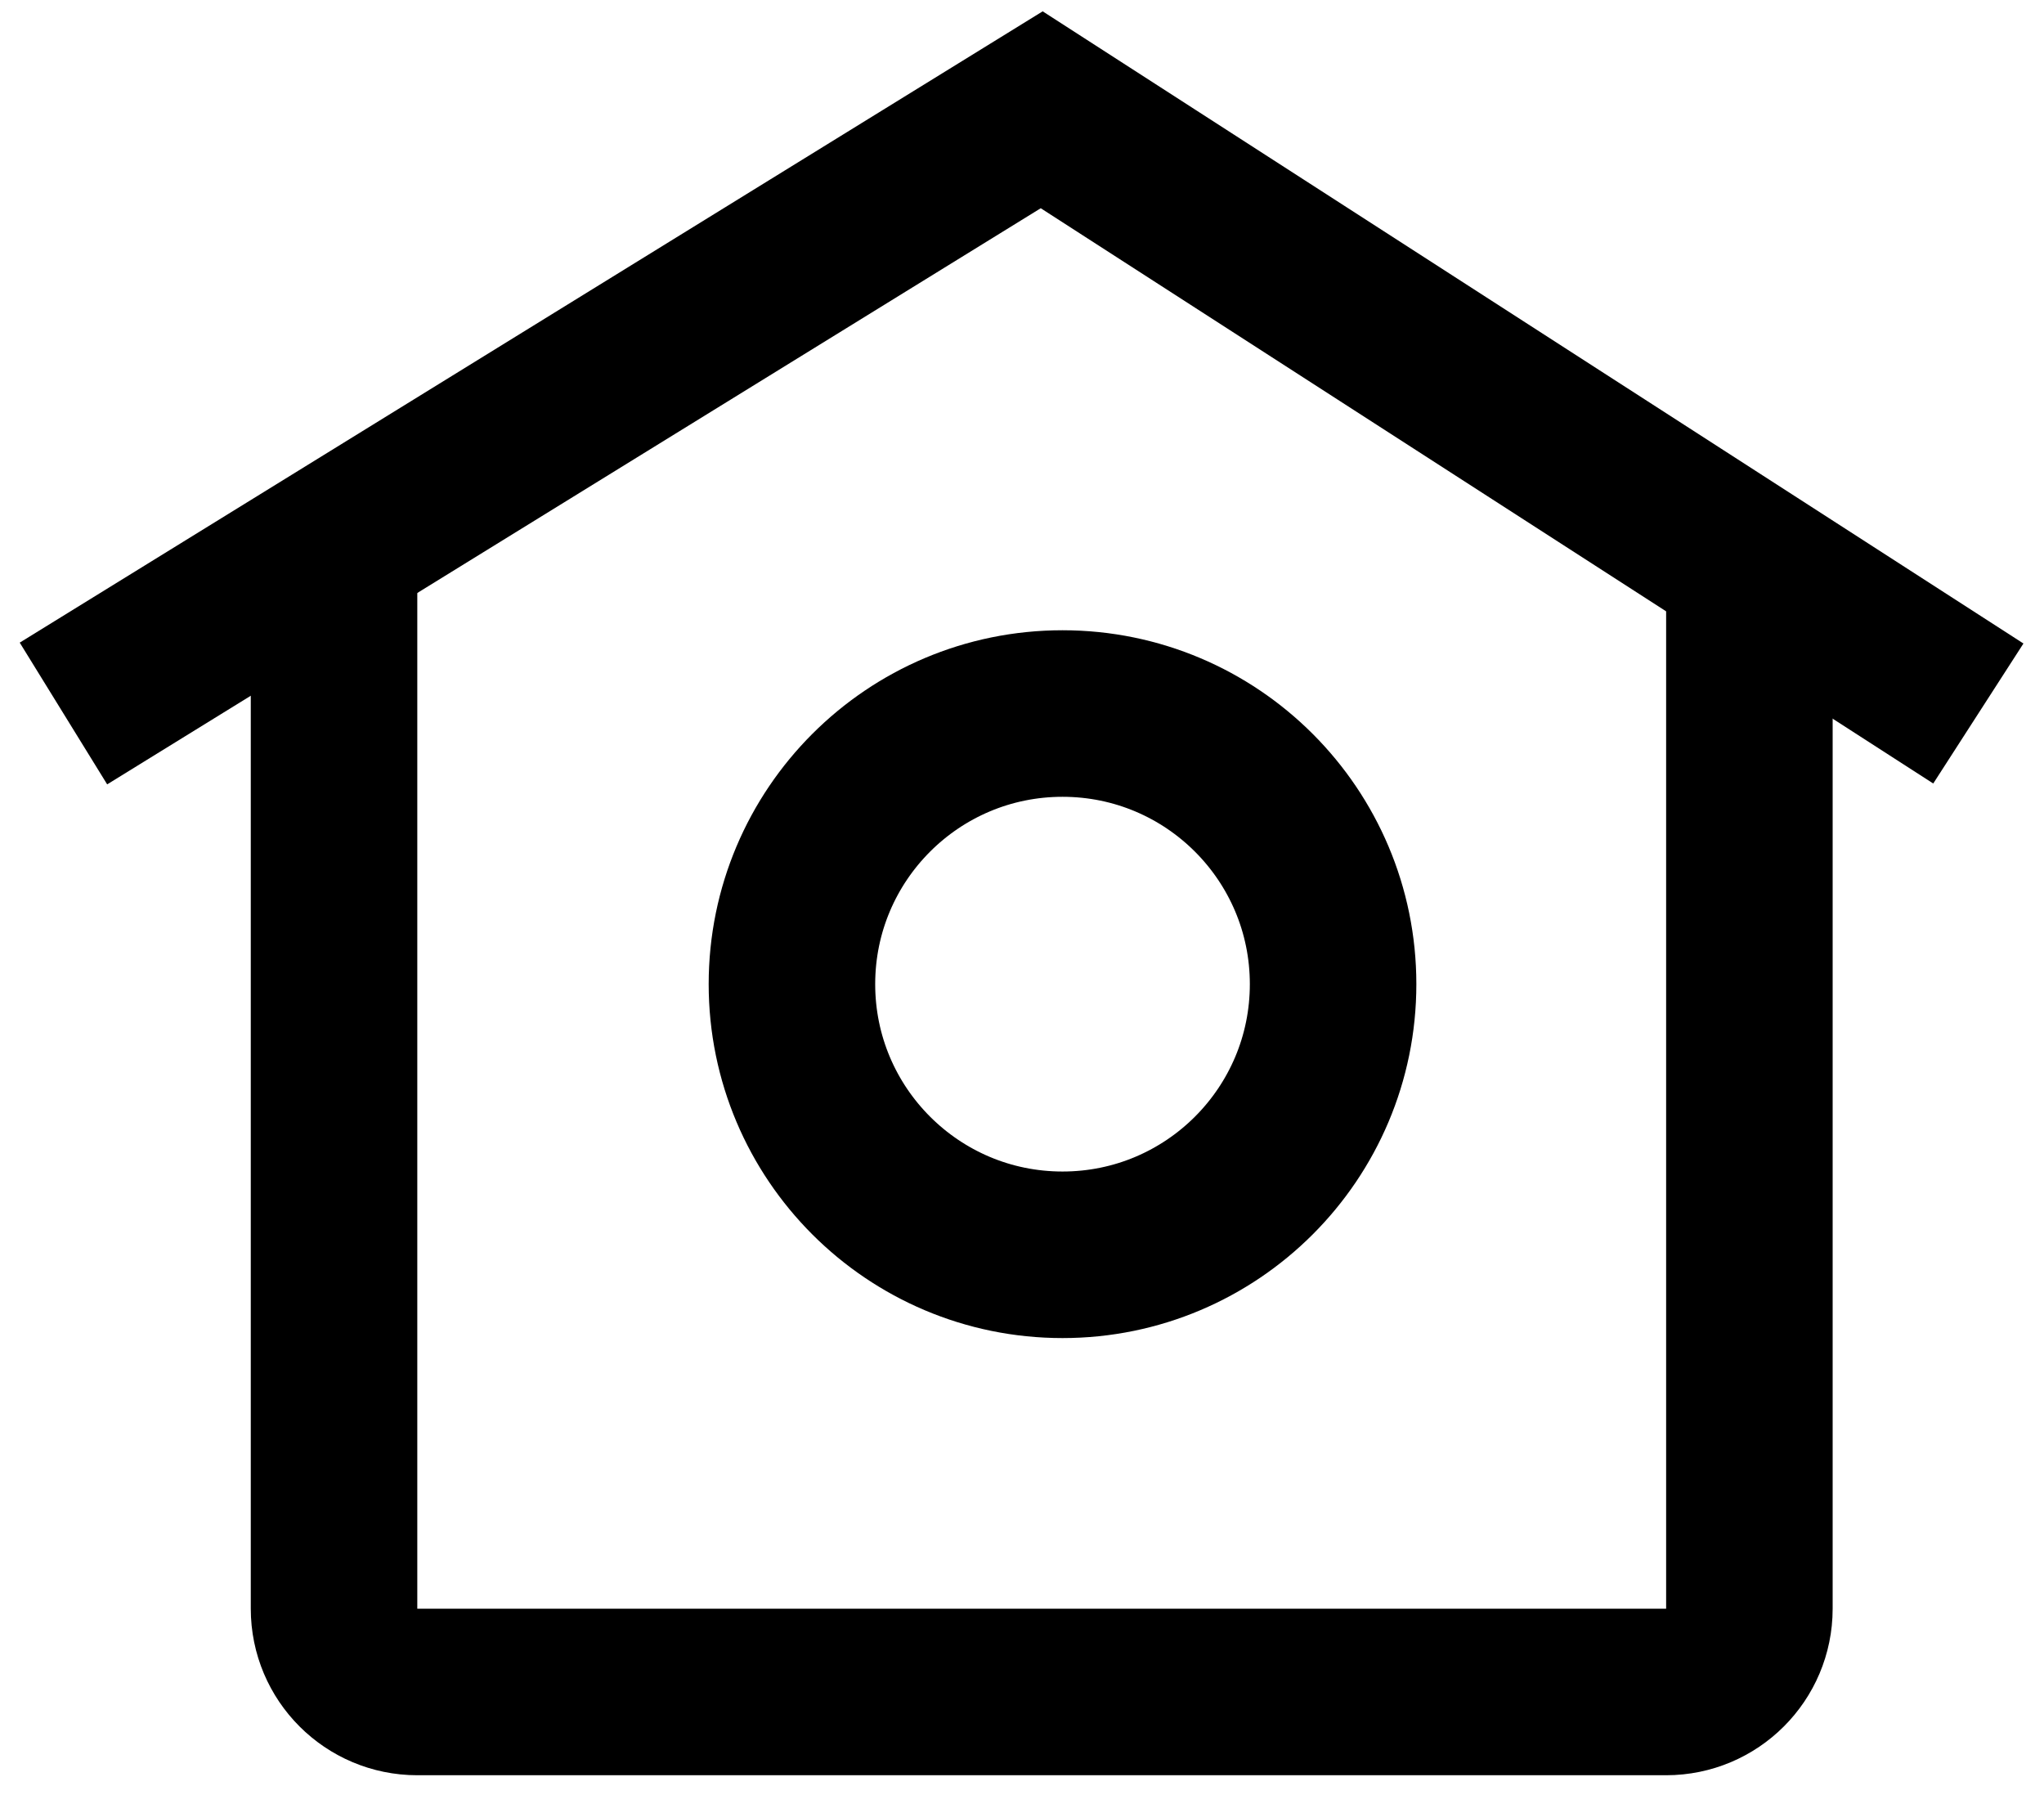
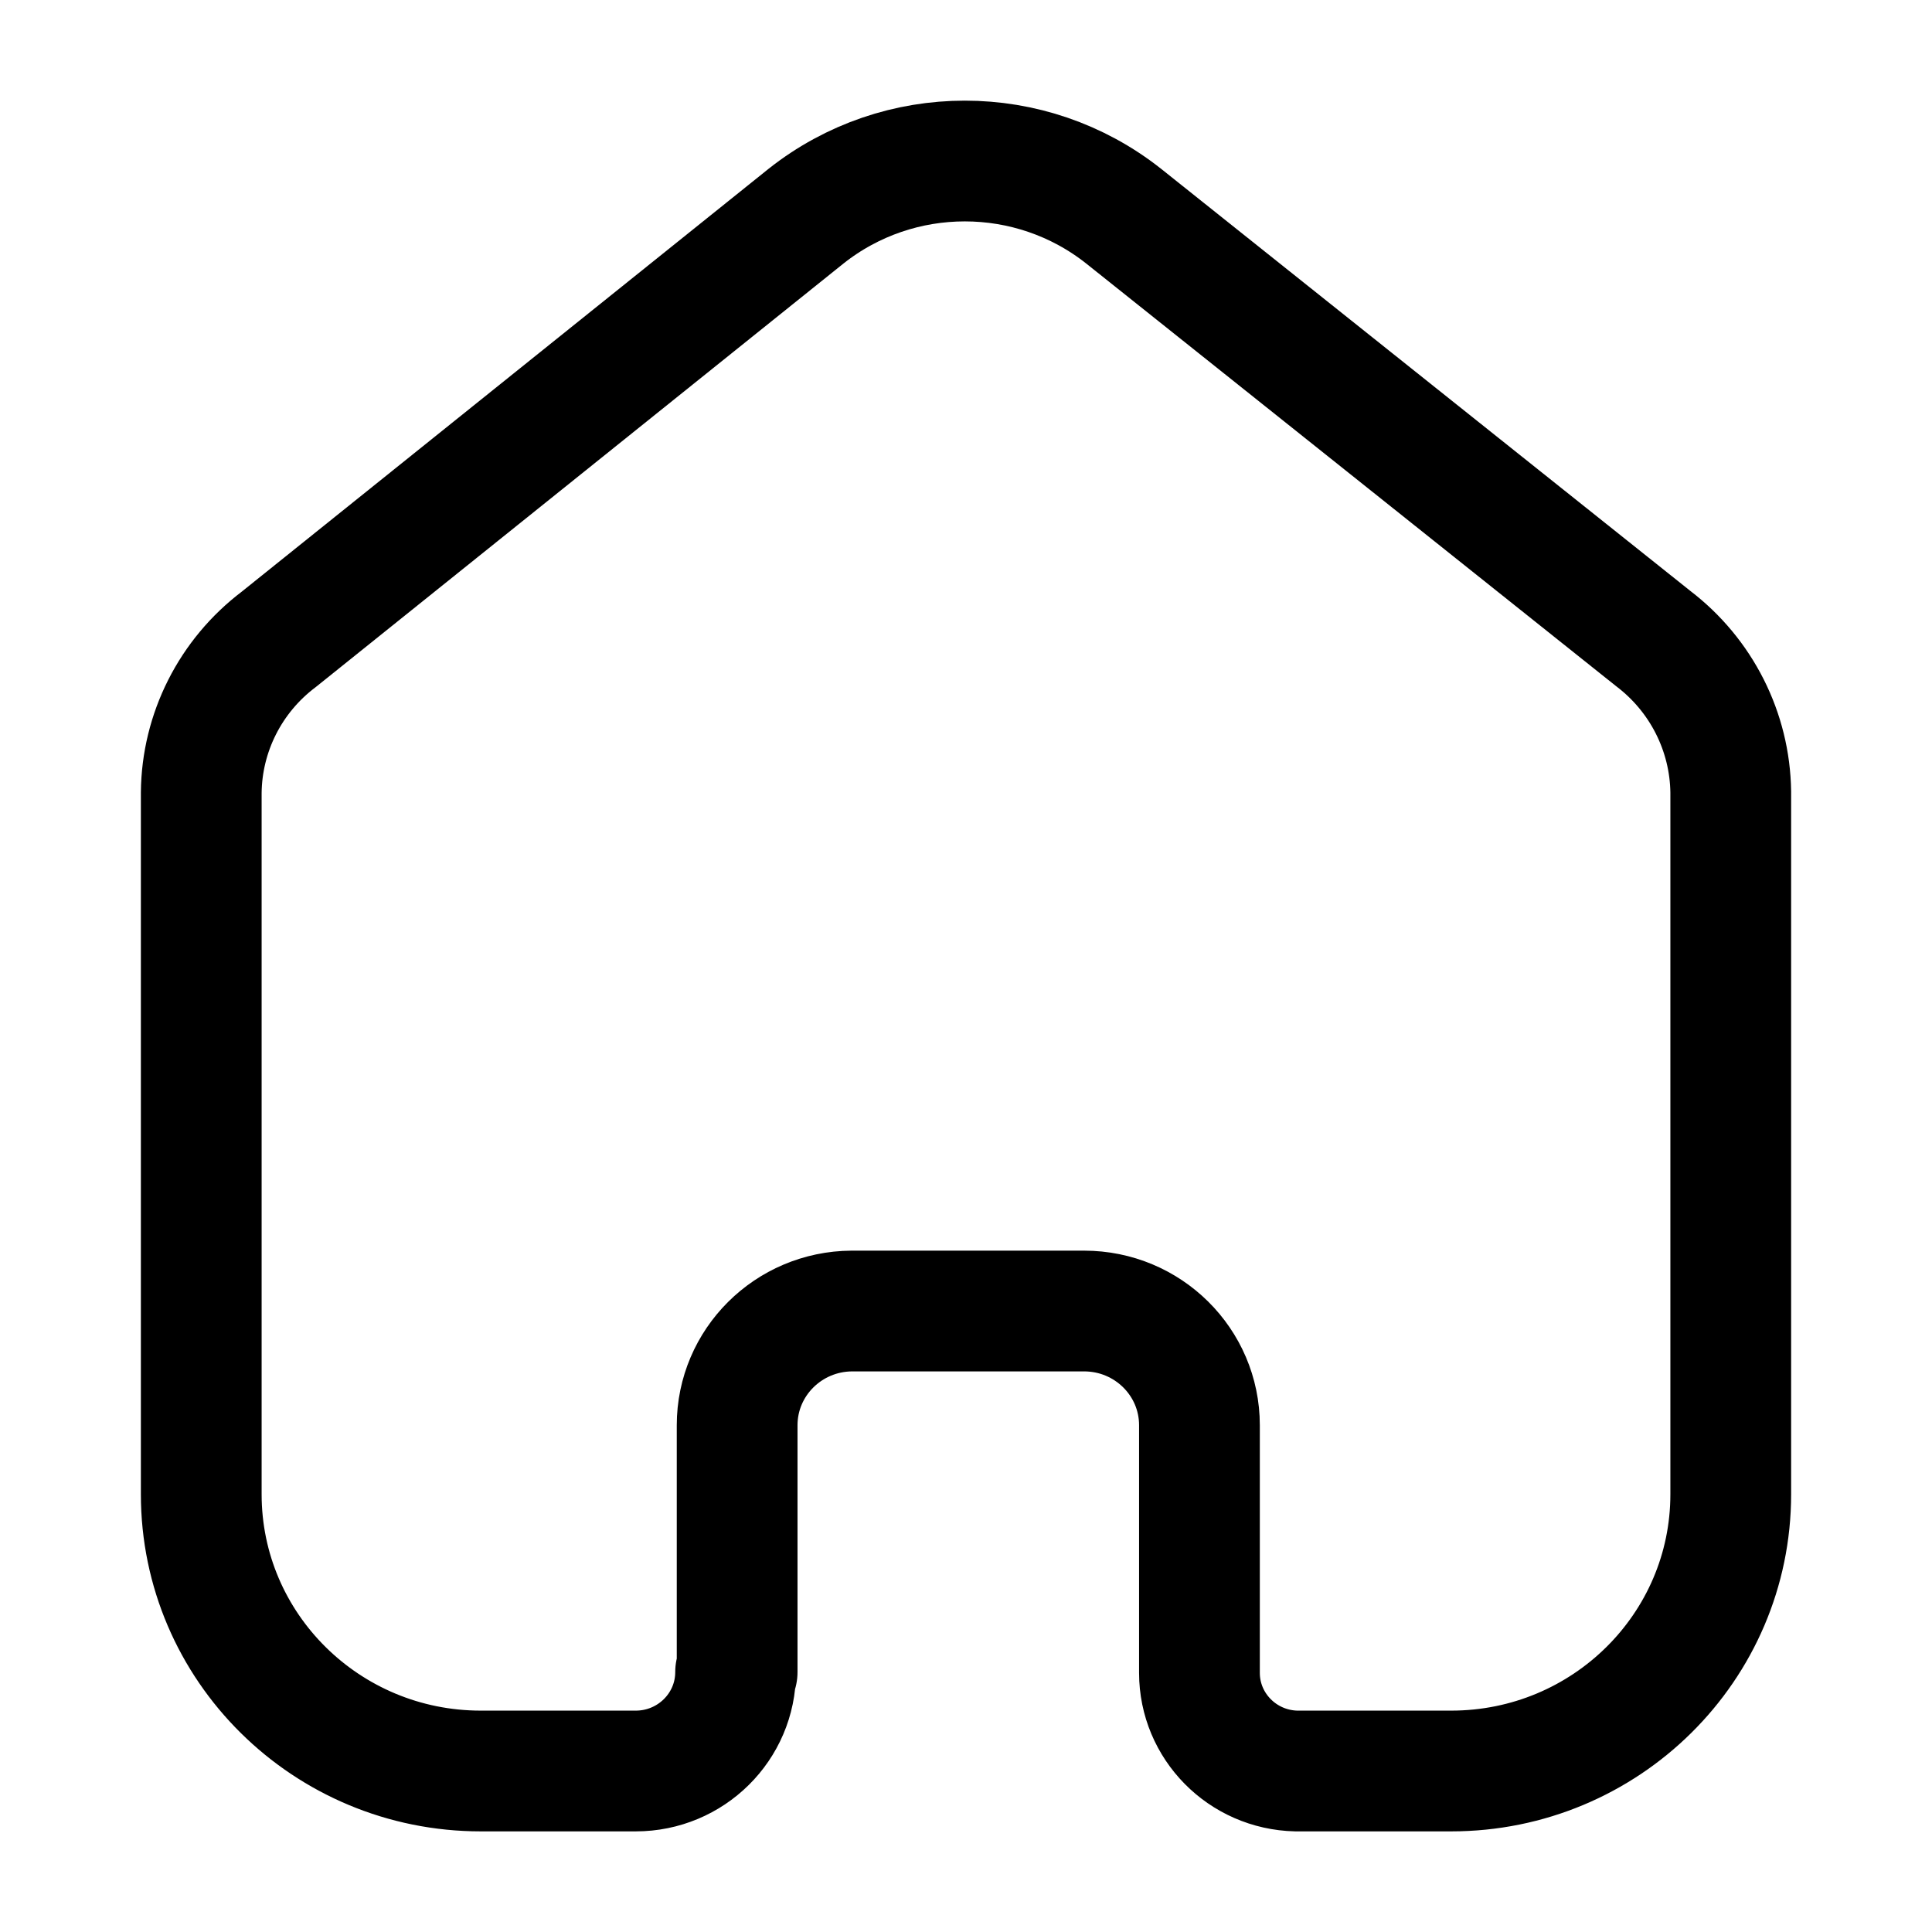
- <svg xmlns="http://www.w3.org/2000/svg" width="90" height="79" viewBox="0 0 90 79" fill="none">
-   <path d="M14.708 24.079V70.819C14.708 72.843 16.349 74.484 18.374 74.484H73.362C75.386 74.484 77.028 72.843 77.028 70.819V24.079" stroke="black" stroke-width="7.332" />
-   <path d="M2.794 31.41L45.868 4.833L87.109 31.41" stroke="black" stroke-width="7.332" />
-   <circle cx="46.784" cy="43.325" r="11.914" stroke="black" stroke-width="7.332" />
+ <svg xmlns="http://www.w3.org/2000/svg" width="24" height="24" viewBox="0 0 24 24" fill="none">
+   <g id="Iconly/Light/Home">
+     <g id="Home">
+       <path id="Home_2" d="M9.157 20.771V17.705C9.157 16.925 9.793 16.291 10.581 16.286H13.467C14.259 16.286 14.9 16.921 14.9 17.705V17.705V20.781C14.9 21.443 15.434 21.985 16.103 22H18.027C19.945 22 21.5 20.461 21.5 18.562V18.562V9.838C21.49 9.091 21.136 8.389 20.538 7.933L13.958 2.685C12.805 1.772 11.166 1.772 10.013 2.685L3.462 7.943C2.862 8.397 2.507 9.1 2.5 9.847V18.562C2.5 20.461 4.055 22 5.973 22H7.897C8.582 22 9.138 21.45 9.138 20.771V20.771" stroke="black" stroke-width="1.5" stroke-linecap="round" stroke-linejoin="round" />
+     </g>
+   </g>
</svg>
